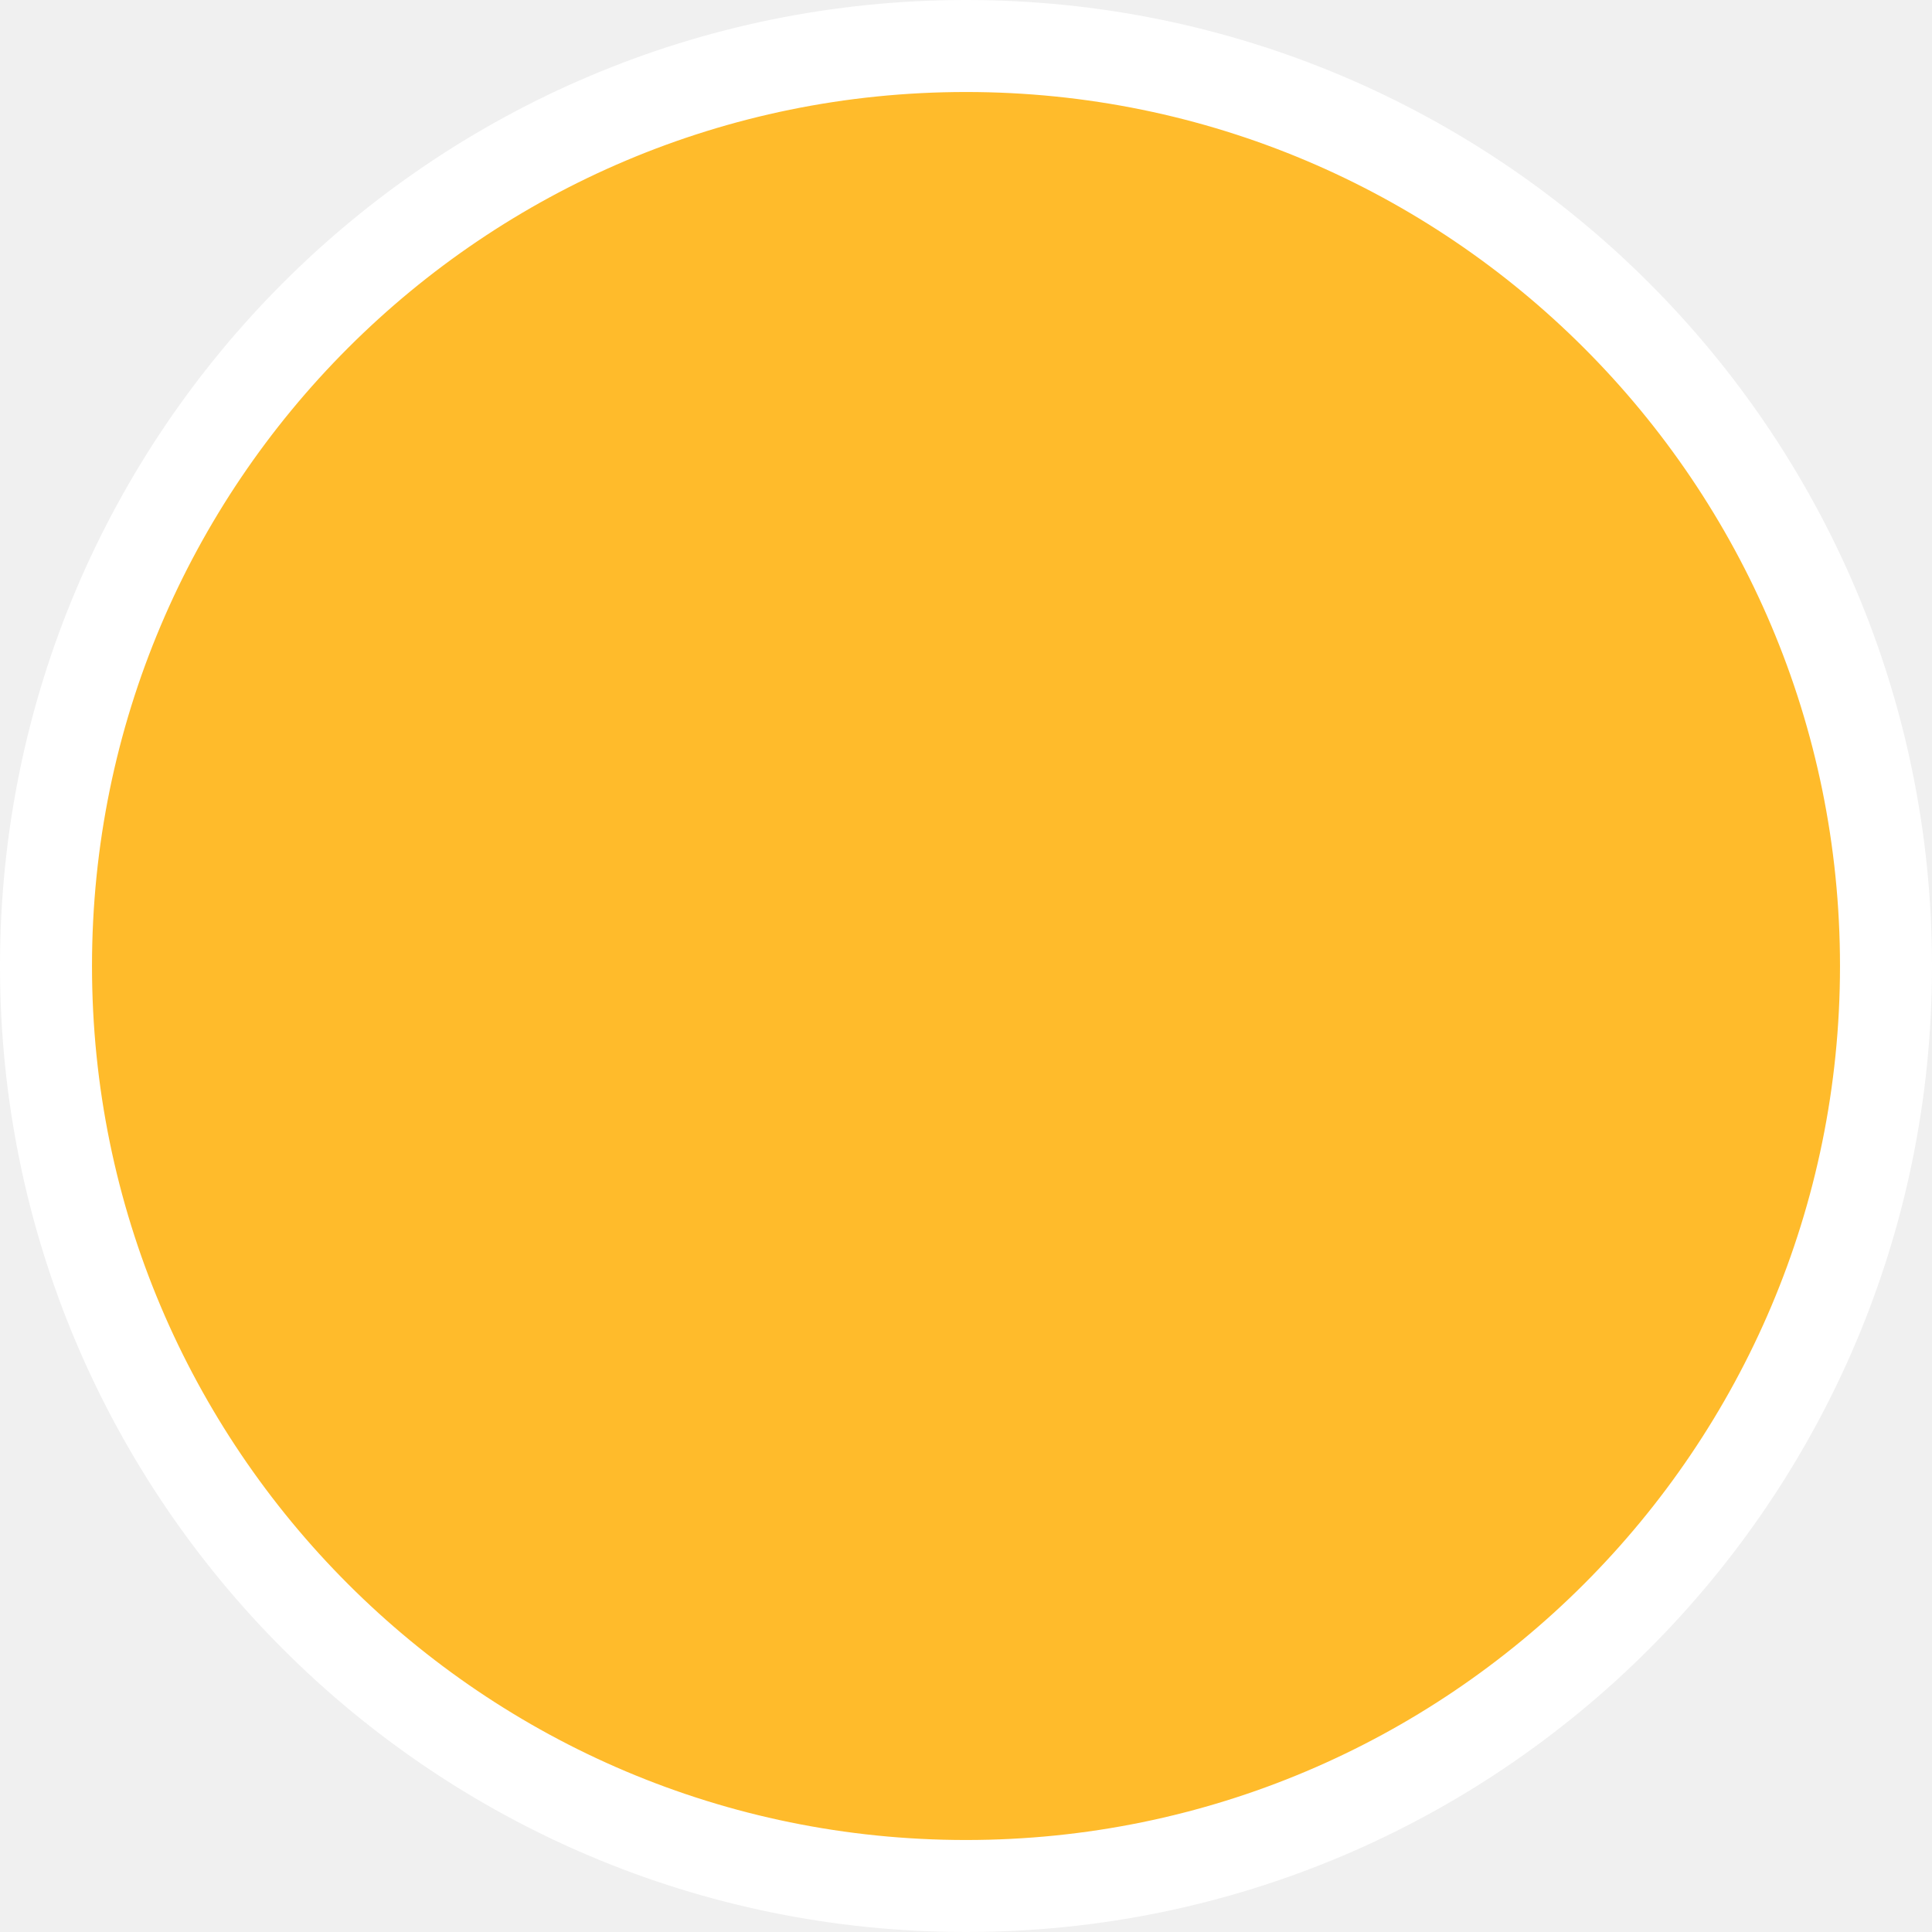
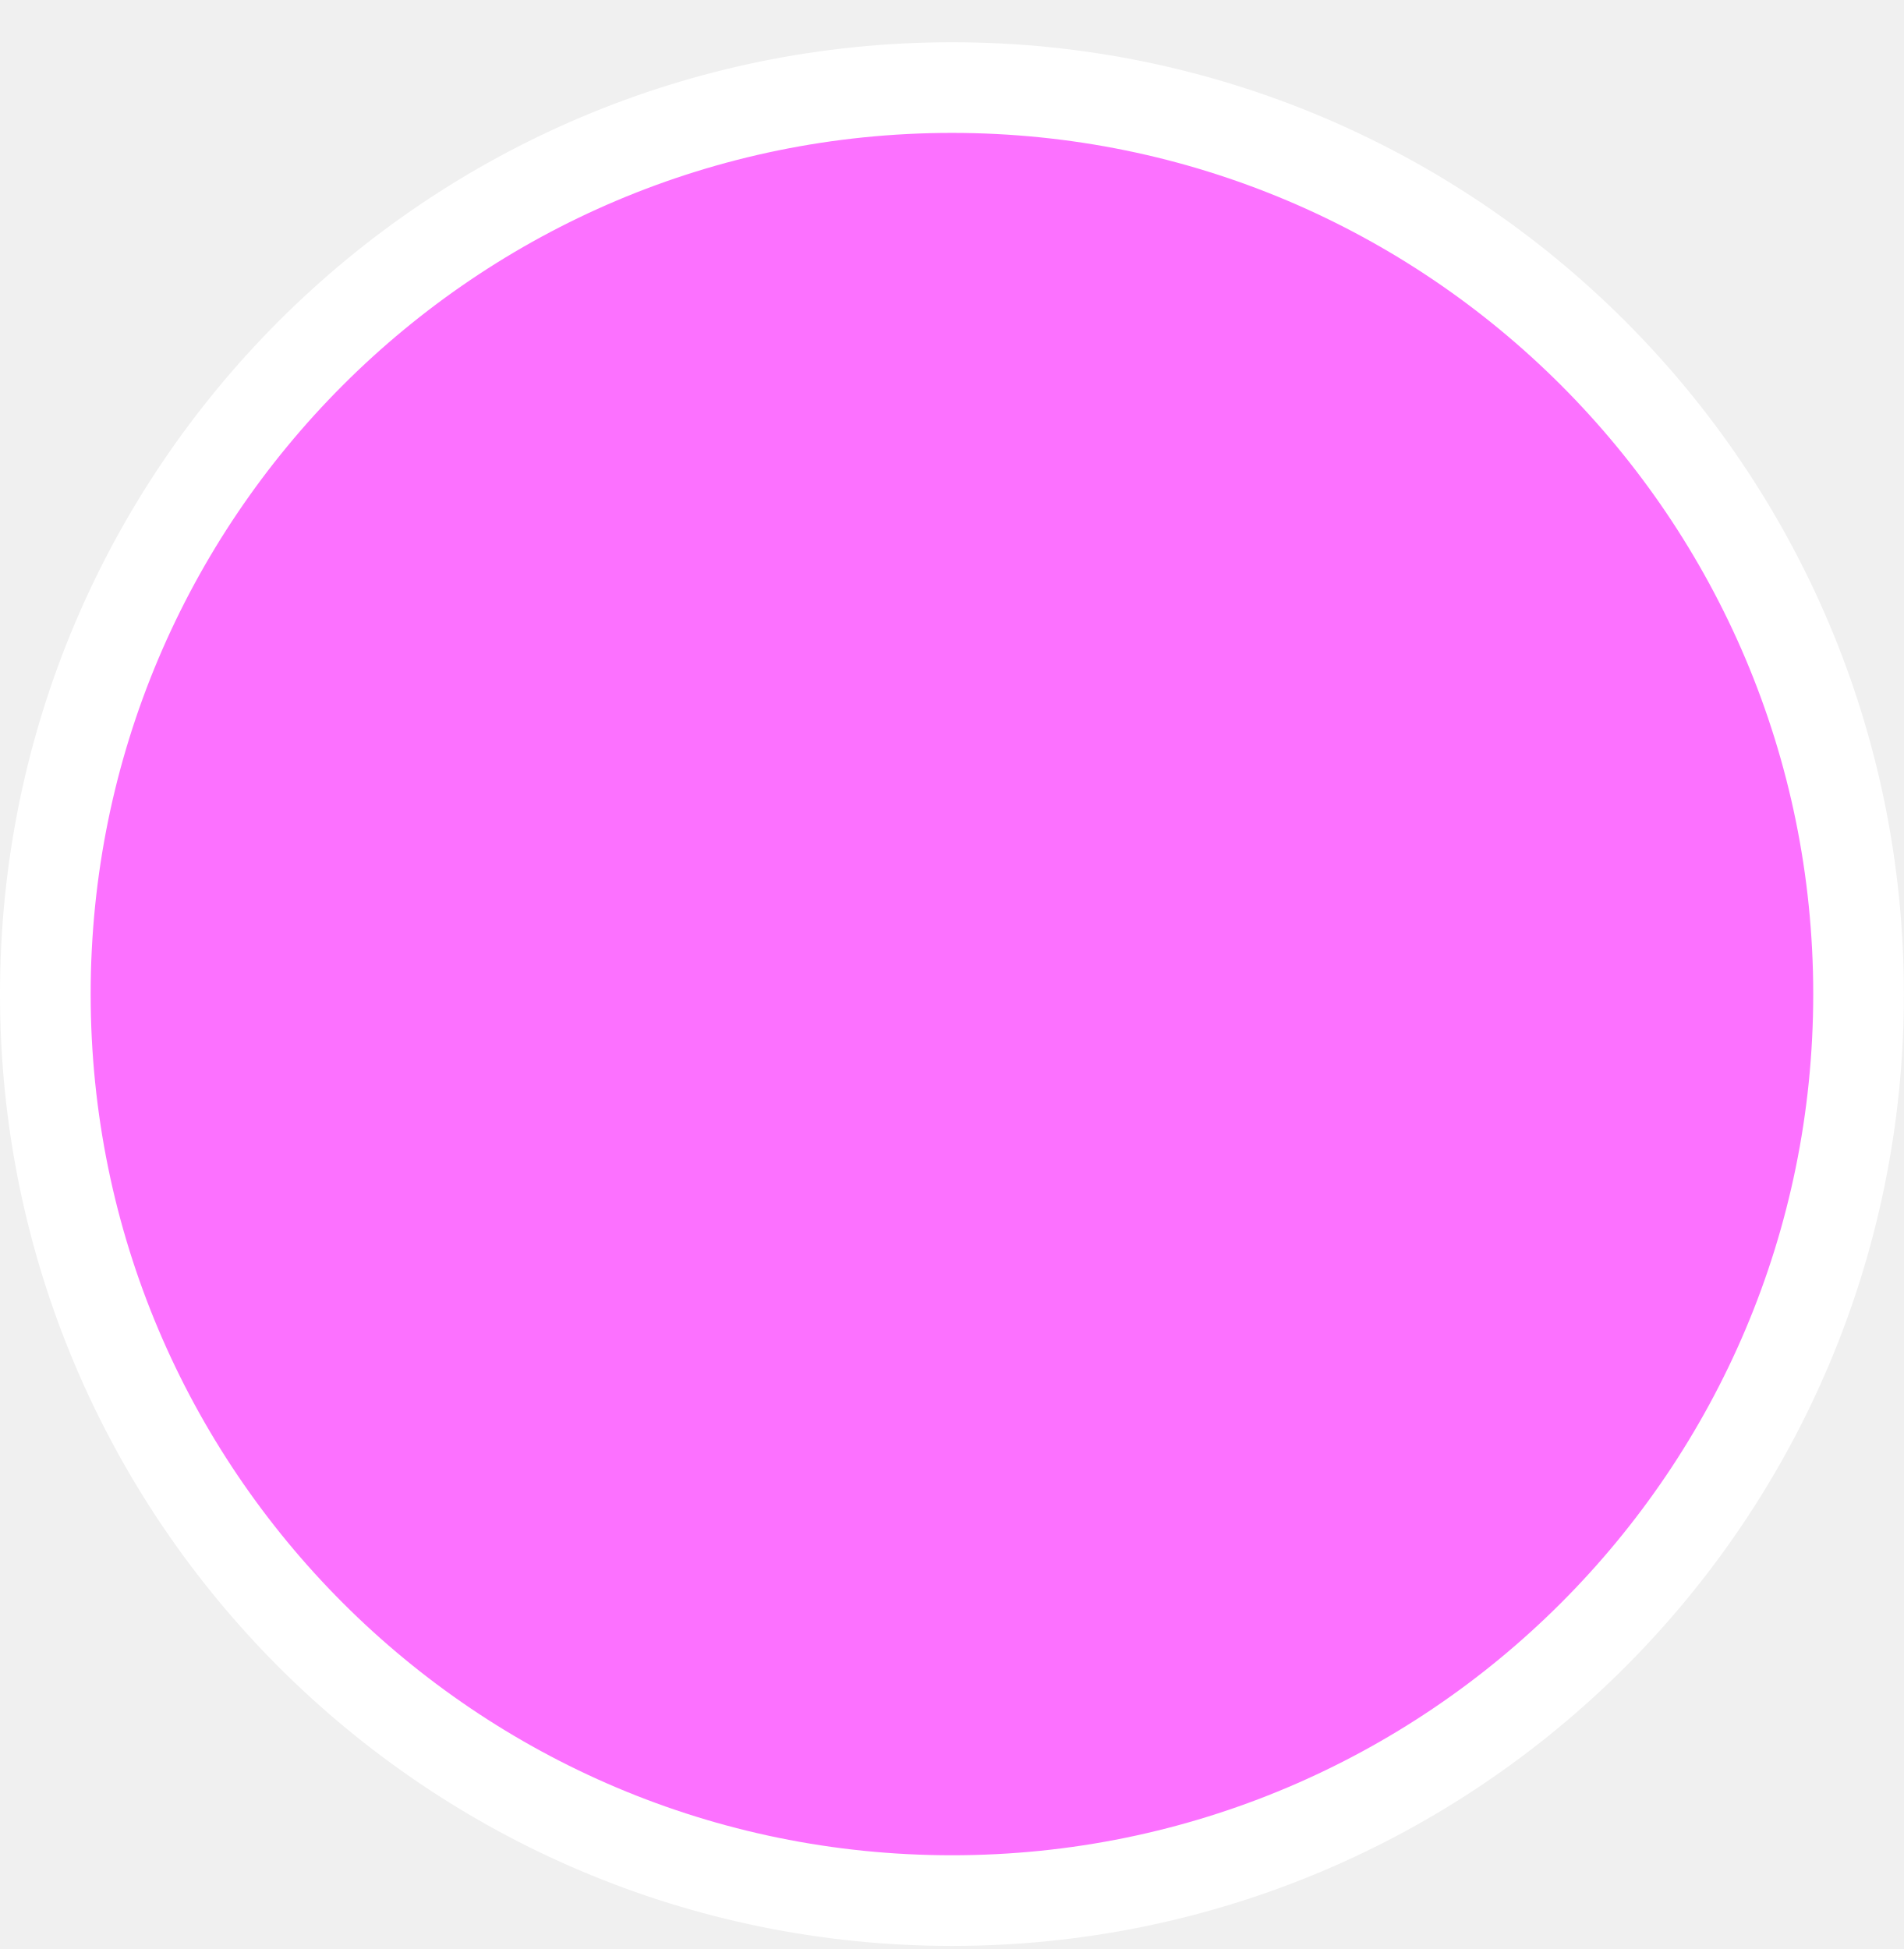
- <svg xmlns="http://www.w3.org/2000/svg" width="42" height="42" viewBox="0 0 42 42" fill="none">
-   <circle id="Ellipse 5" cx="21" cy="21" r="20" fill="#FFBB2B" stroke="white" stroke-width="2" />
+ <svg xmlns="http://www.w3.org/2000/svg" width="42" height="43" viewBox="0 0 42 43" fill="none">
+   <circle id="Ellipse 5" cx="21" cy="21.932" r="20" fill="#FC71FF" stroke="white" stroke-width="2" />
</svg>
